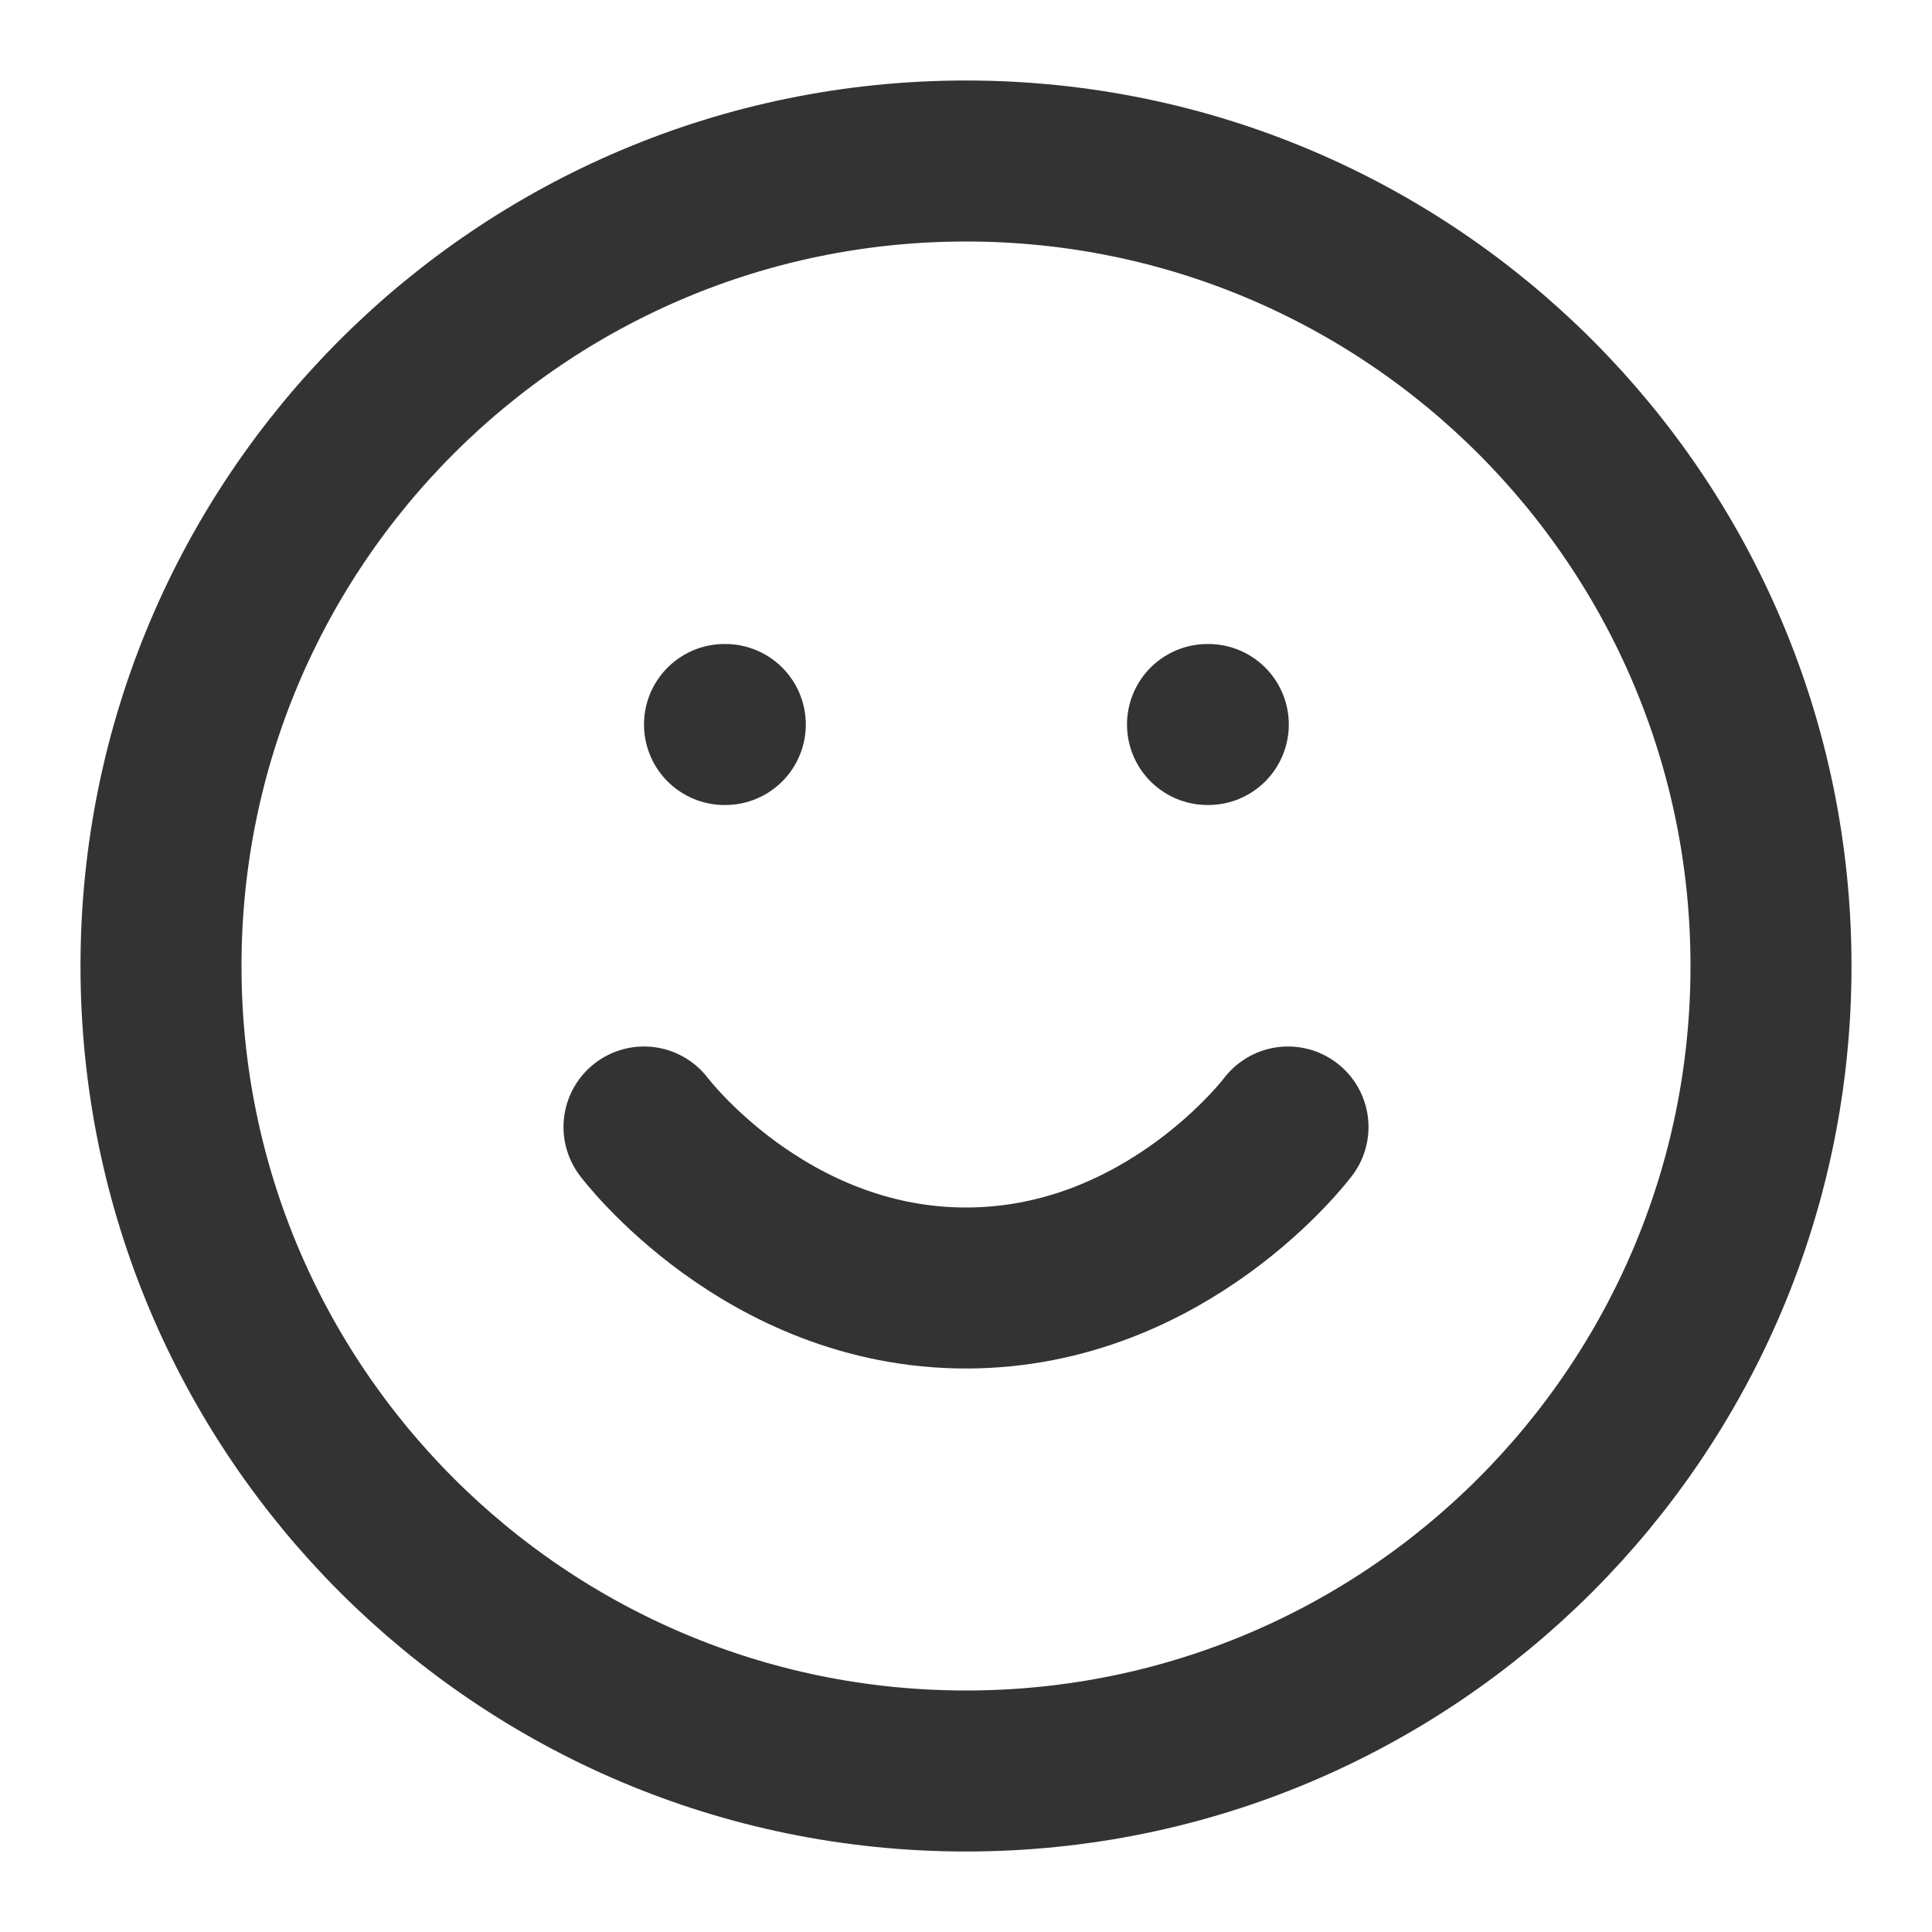
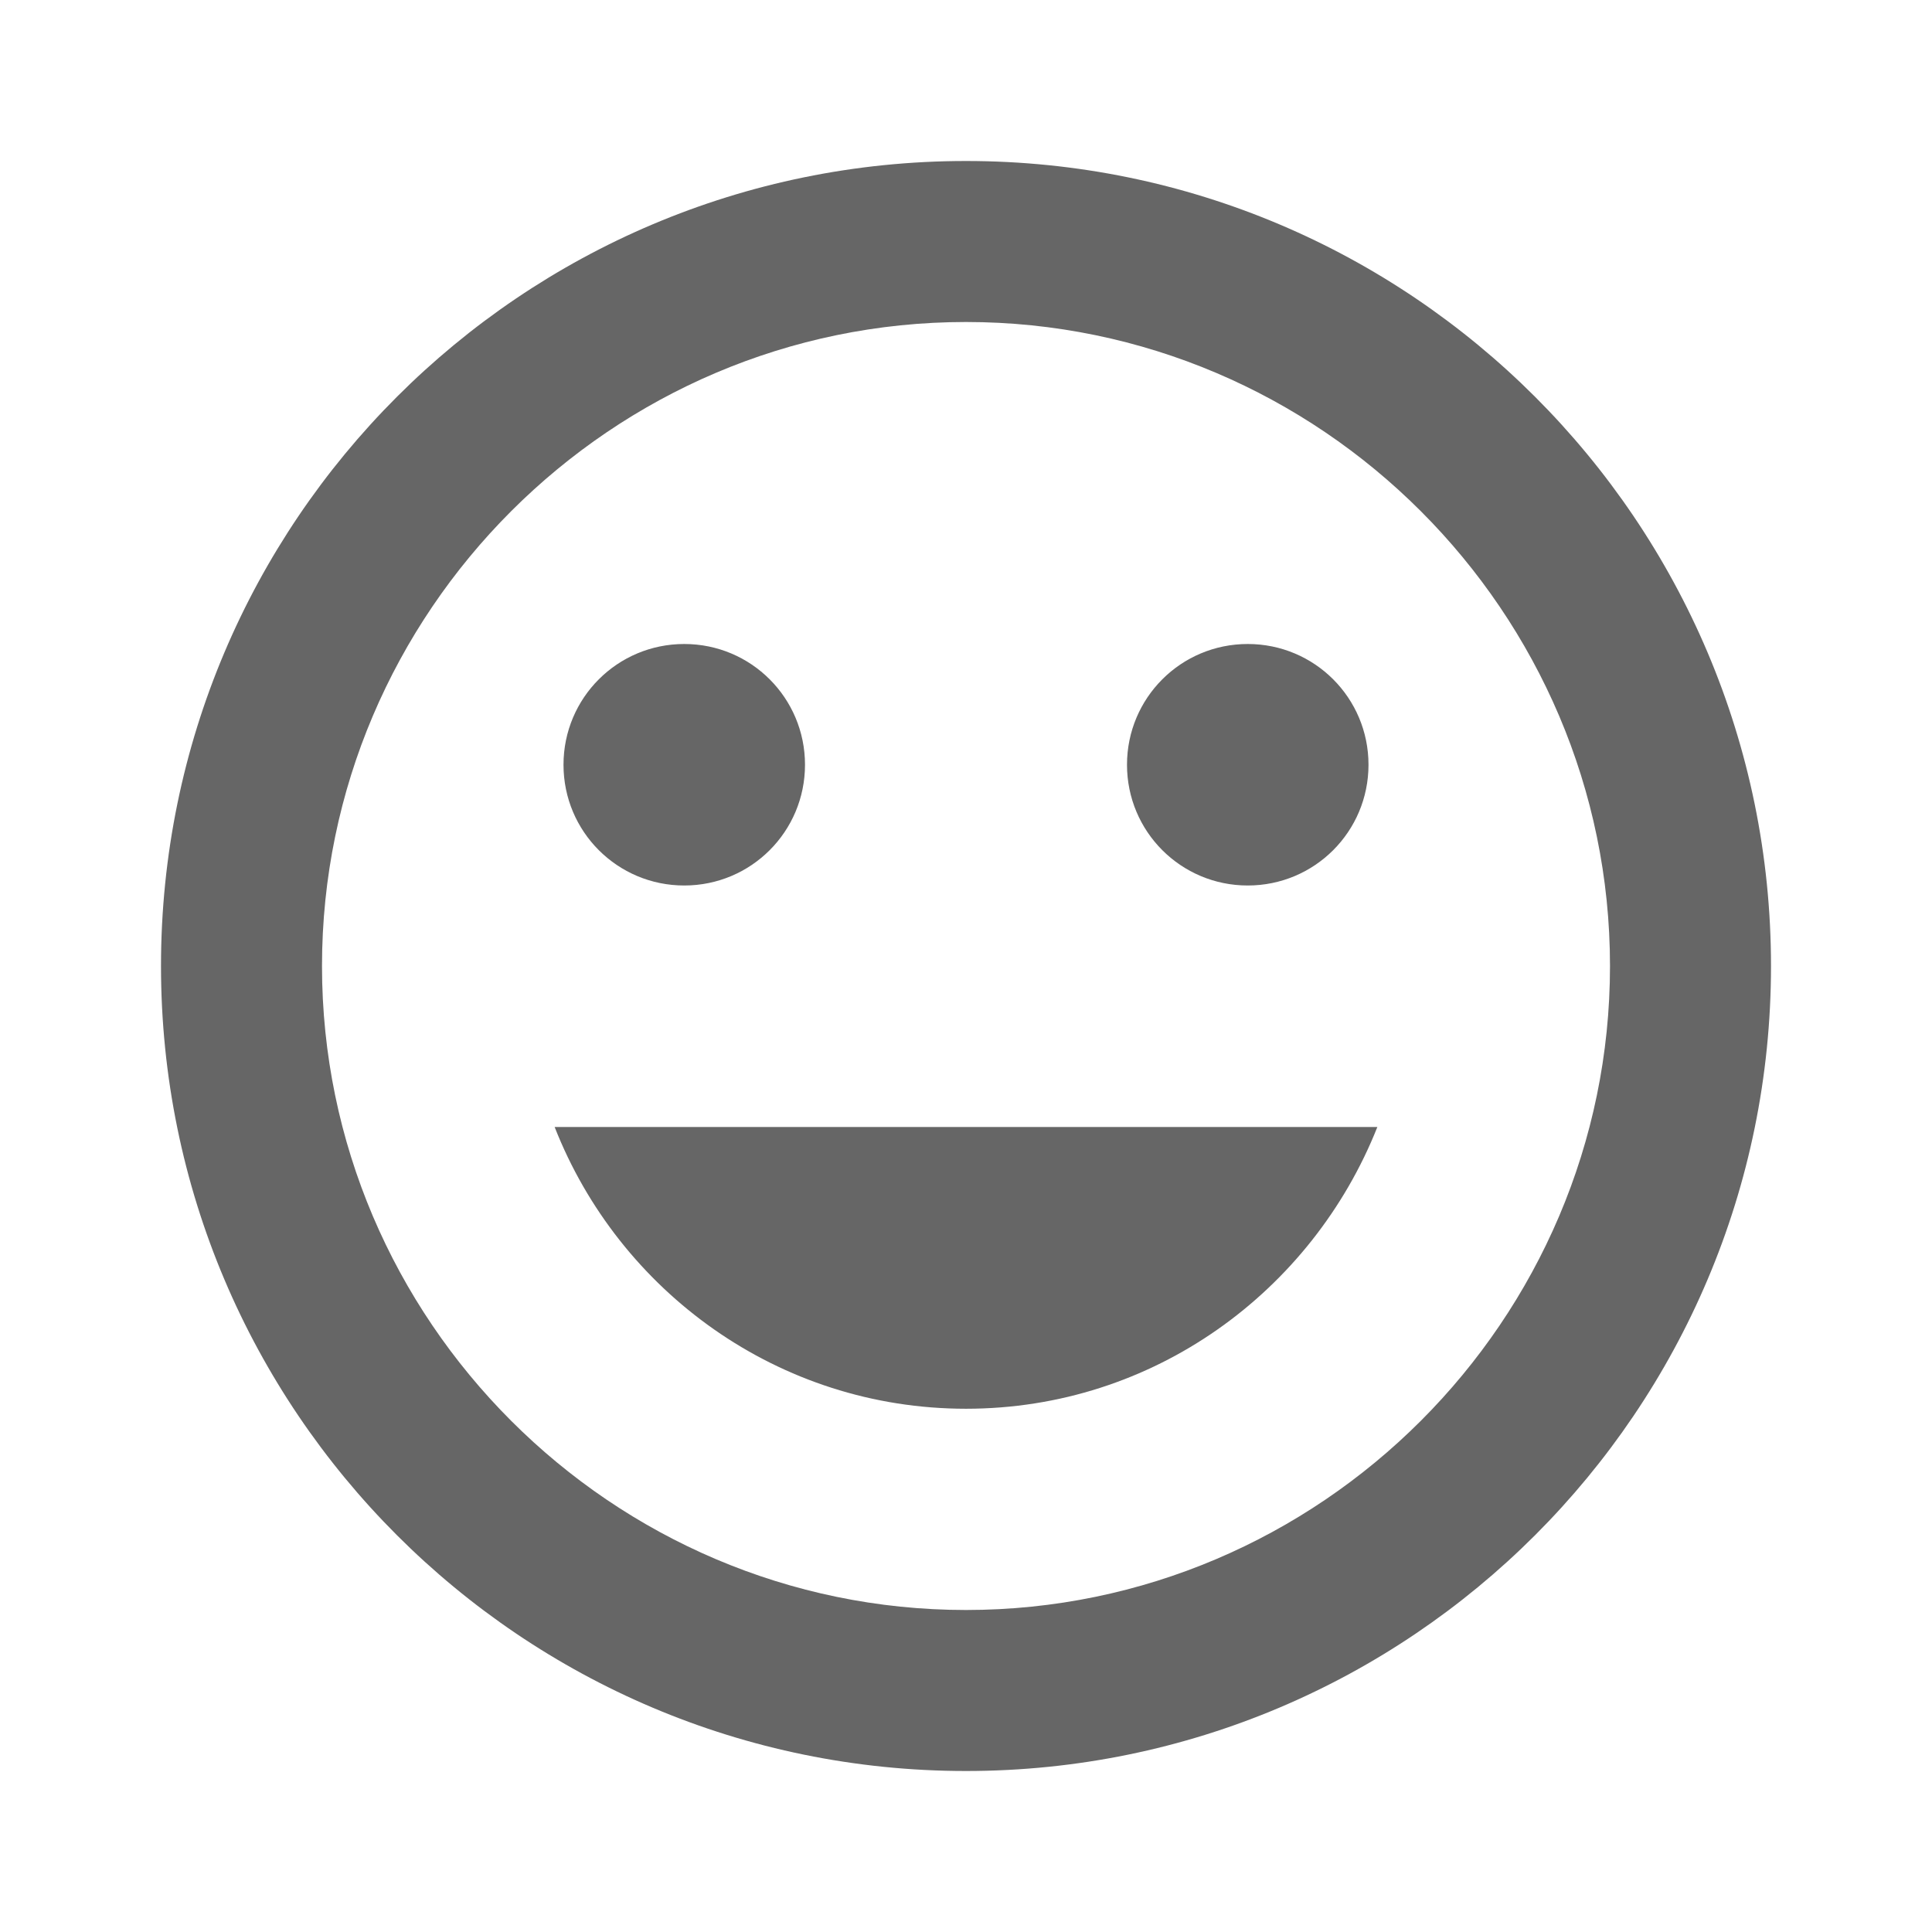
- <svg xmlns="http://www.w3.org/2000/svg" width="24" height="24" viewBox="0 0 24 24" fill="none">
-   <circle cx="12" cy="12" r="10" stroke="#333333" stroke-width="2" stroke-linecap="round" stroke-linejoin="round" />
-   <path d="M8 14C8 14 9.5 16 12 16C14.5 16 16 14 16 14" stroke="#333333" stroke-width="2" stroke-linecap="round" stroke-linejoin="round" />
-   <path d="M9 9H9.01" stroke="#333333" stroke-width="2" stroke-linecap="round" stroke-linejoin="round" />
-   <path d="M15 9H15.01" stroke="#333333" stroke-width="2" stroke-linecap="round" stroke-linejoin="round" />
+ <svg xmlns="http://www.w3.org/2000/svg" width="24" height="24" viewBox="0 0 24 24">
+   <path d="M12 2C6.48 2 2 6.48 2 12s4.48 10 10 10 10-4.48 10-10S17.52 2 12 2zm0 18c-4.4 0-8-3.6-8-8s3.6-8 8-8 8 3.6 8 8-3.6 8-8 8zm3.5-9c.83 0 1.5-.67 1.5-1.5S16.33 8 15.5 8 14 8.67 14 9.5s.67 1.5 1.5 1.5zm-7 0c.83 0 1.5-.67 1.5-1.5S9.33 8 8.5 8 7 8.67 7 9.5 7.67 11 8.5 11zm3.5 6.5c2.33 0 4.3-1.46 5.11-3.5H6.89c.8 2.04 2.78 3.5 5.11 3.5z" fill="#666" />
</svg>
